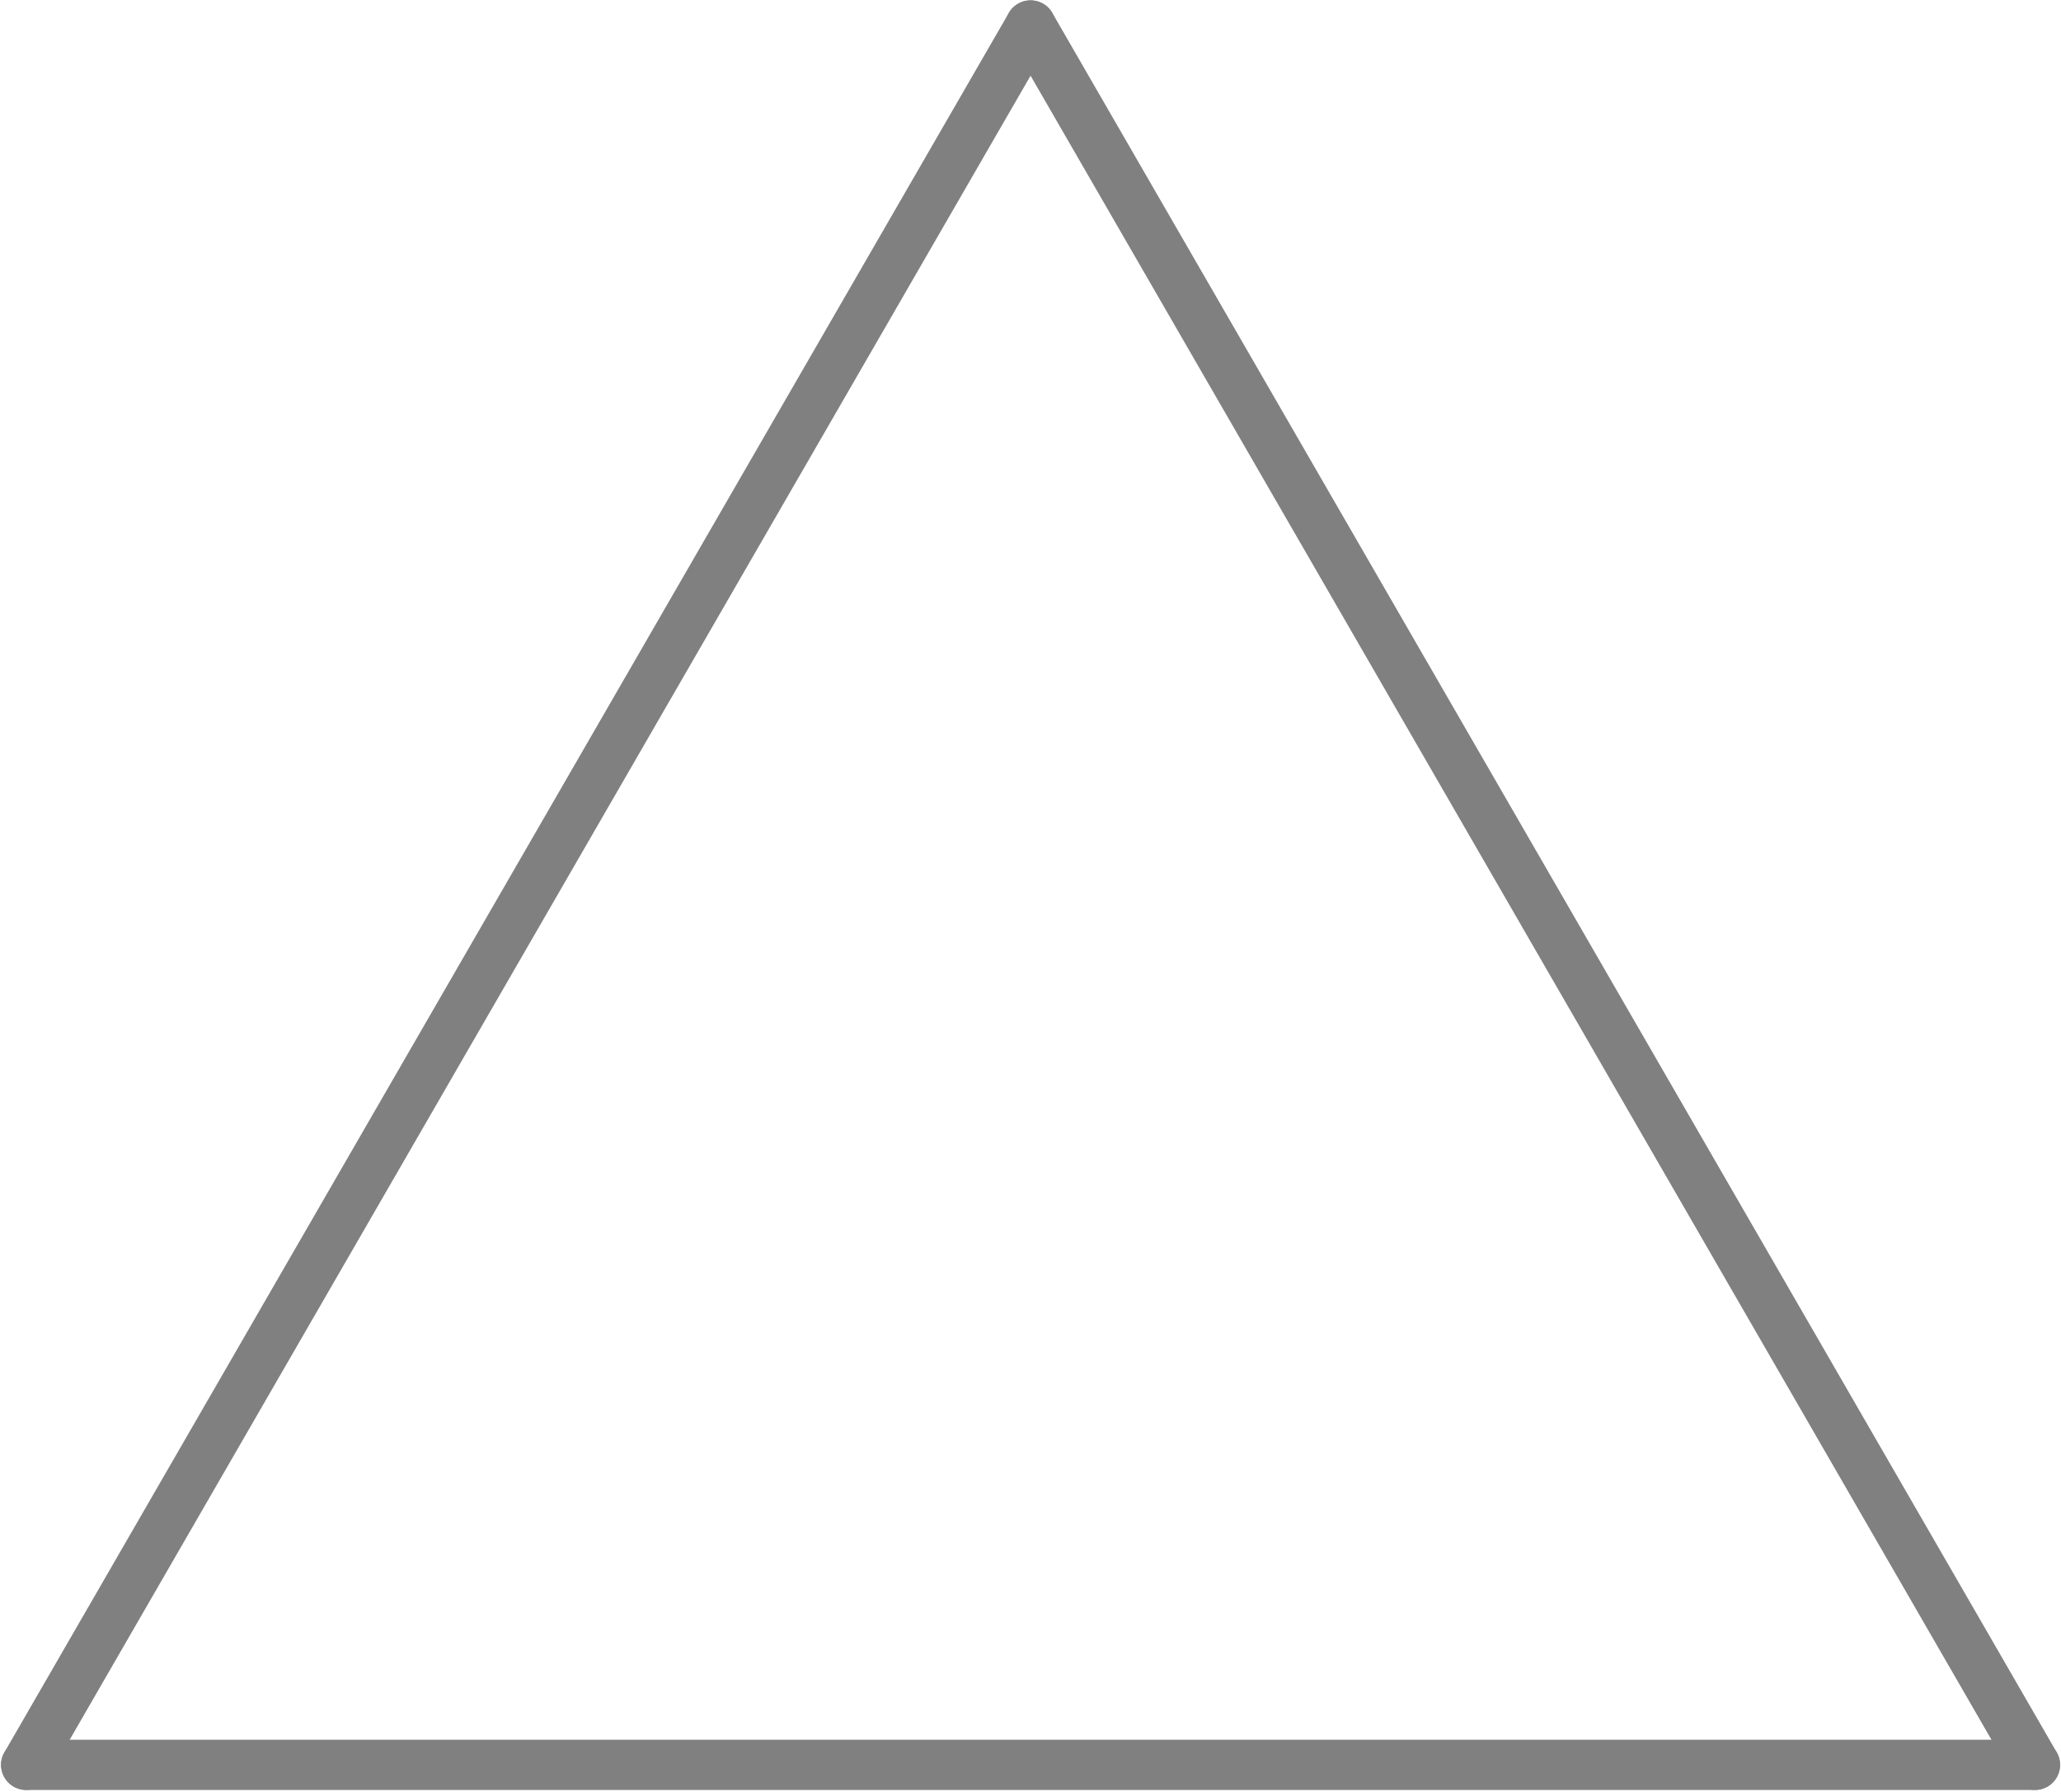
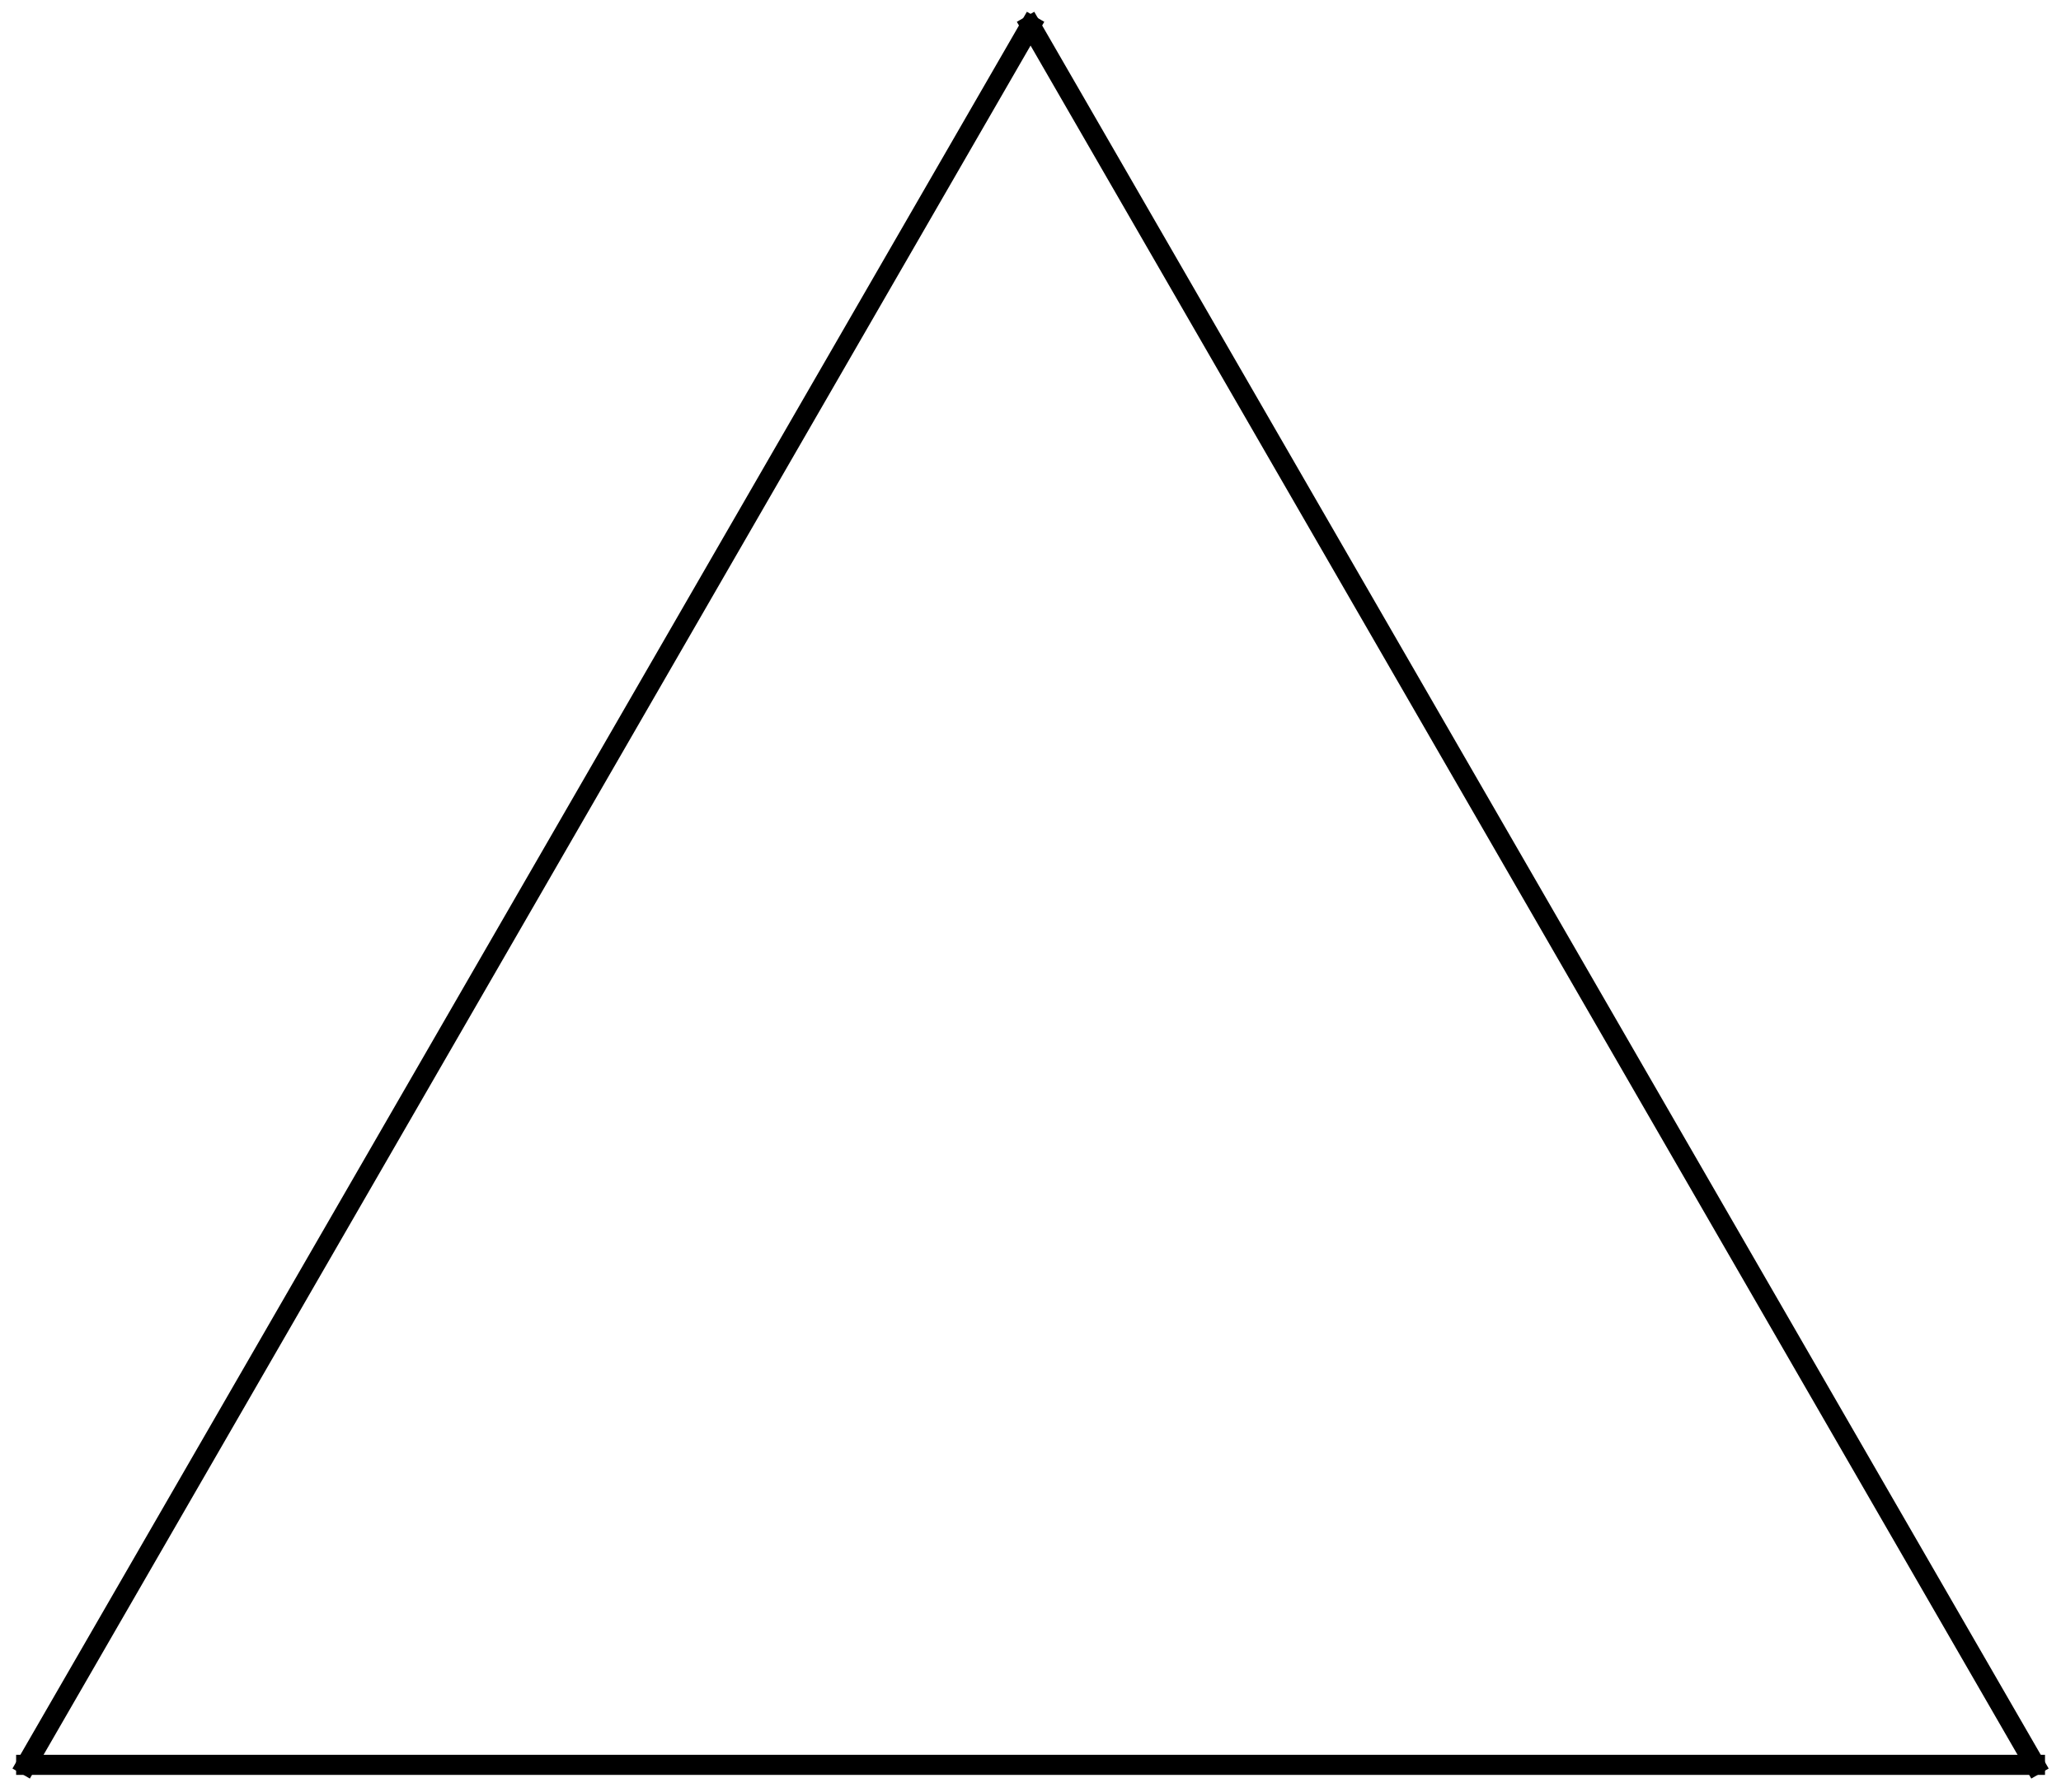
<svg xmlns="http://www.w3.org/2000/svg" version="1.1" width="205.199" height="178.402" id="svg4485">
  <defs id="defs4499">
    <marker refX="0" refY="0" orient="auto" id="Arrow2Mstart" style="overflow:visible">
      <path d="M 8.719,4.034 -2.207,0.016 8.719,-4.002 c -1.745,2.372 -1.735,5.617 -6e-7,8.035 z" transform="scale(0.6,0.6)" id="path3792" style="font-size:12px;fill-rule:evenodd;stroke-width:0.625;stroke-linejoin:round" />
    </marker>
    <marker refX="0" refY="0" orient="auto" id="marker7953" style="overflow:visible">
      <path d="M 8.719,4.034 -2.207,0.016 8.719,-4.002 c -1.745,2.372 -1.735,5.617 -6e-7,8.035 z" transform="scale(0.6,0.6)" id="path7955" style="font-size:12px;fill-rule:evenodd;stroke-width:0.625;stroke-linejoin:round" />
    </marker>
  </defs>
-   <path d="m 202.606,175.737 -200,0" id="path4491" style="fill:none;stroke:#808080;stroke-width:5;stroke-linecap:round;stroke-opacity:1" />
-   <path d="M 2.606,175.737 102.606,2.537" id="path4493" style="fill:none;stroke:#808080;stroke-width:5;stroke-linecap:round;stroke-opacity:1" />
-   <path d="m 102.606,2.537 100,173.2" id="path4495" style="fill:none;stroke:#808080;stroke-width:5;stroke-linecap:round;stroke-opacity:1" />
+   <path d="m 202.606,175.737 -200,0" id="path4491" style="fill:none;stroke:#000000;stroke-width:2;stroke-linecap:square;stroke-miterlimit:4;stroke-opacity:1;stroke-dasharray:none" />
+   <path d="M 2.606,175.737 102.606,2.537" id="path4493" style="fill:none;stroke:#000000;stroke-width:2;stroke-linecap:square;stroke-miterlimit:4;stroke-opacity:1;stroke-dasharray:none" />
+   <path d="m 102.606,2.537 100,173.2" id="path4495" style="fill:none;stroke:#000000;stroke-width:2;stroke-linecap:square;stroke-miterlimit:4;stroke-opacity:1;stroke-dasharray:none" />
</svg>
